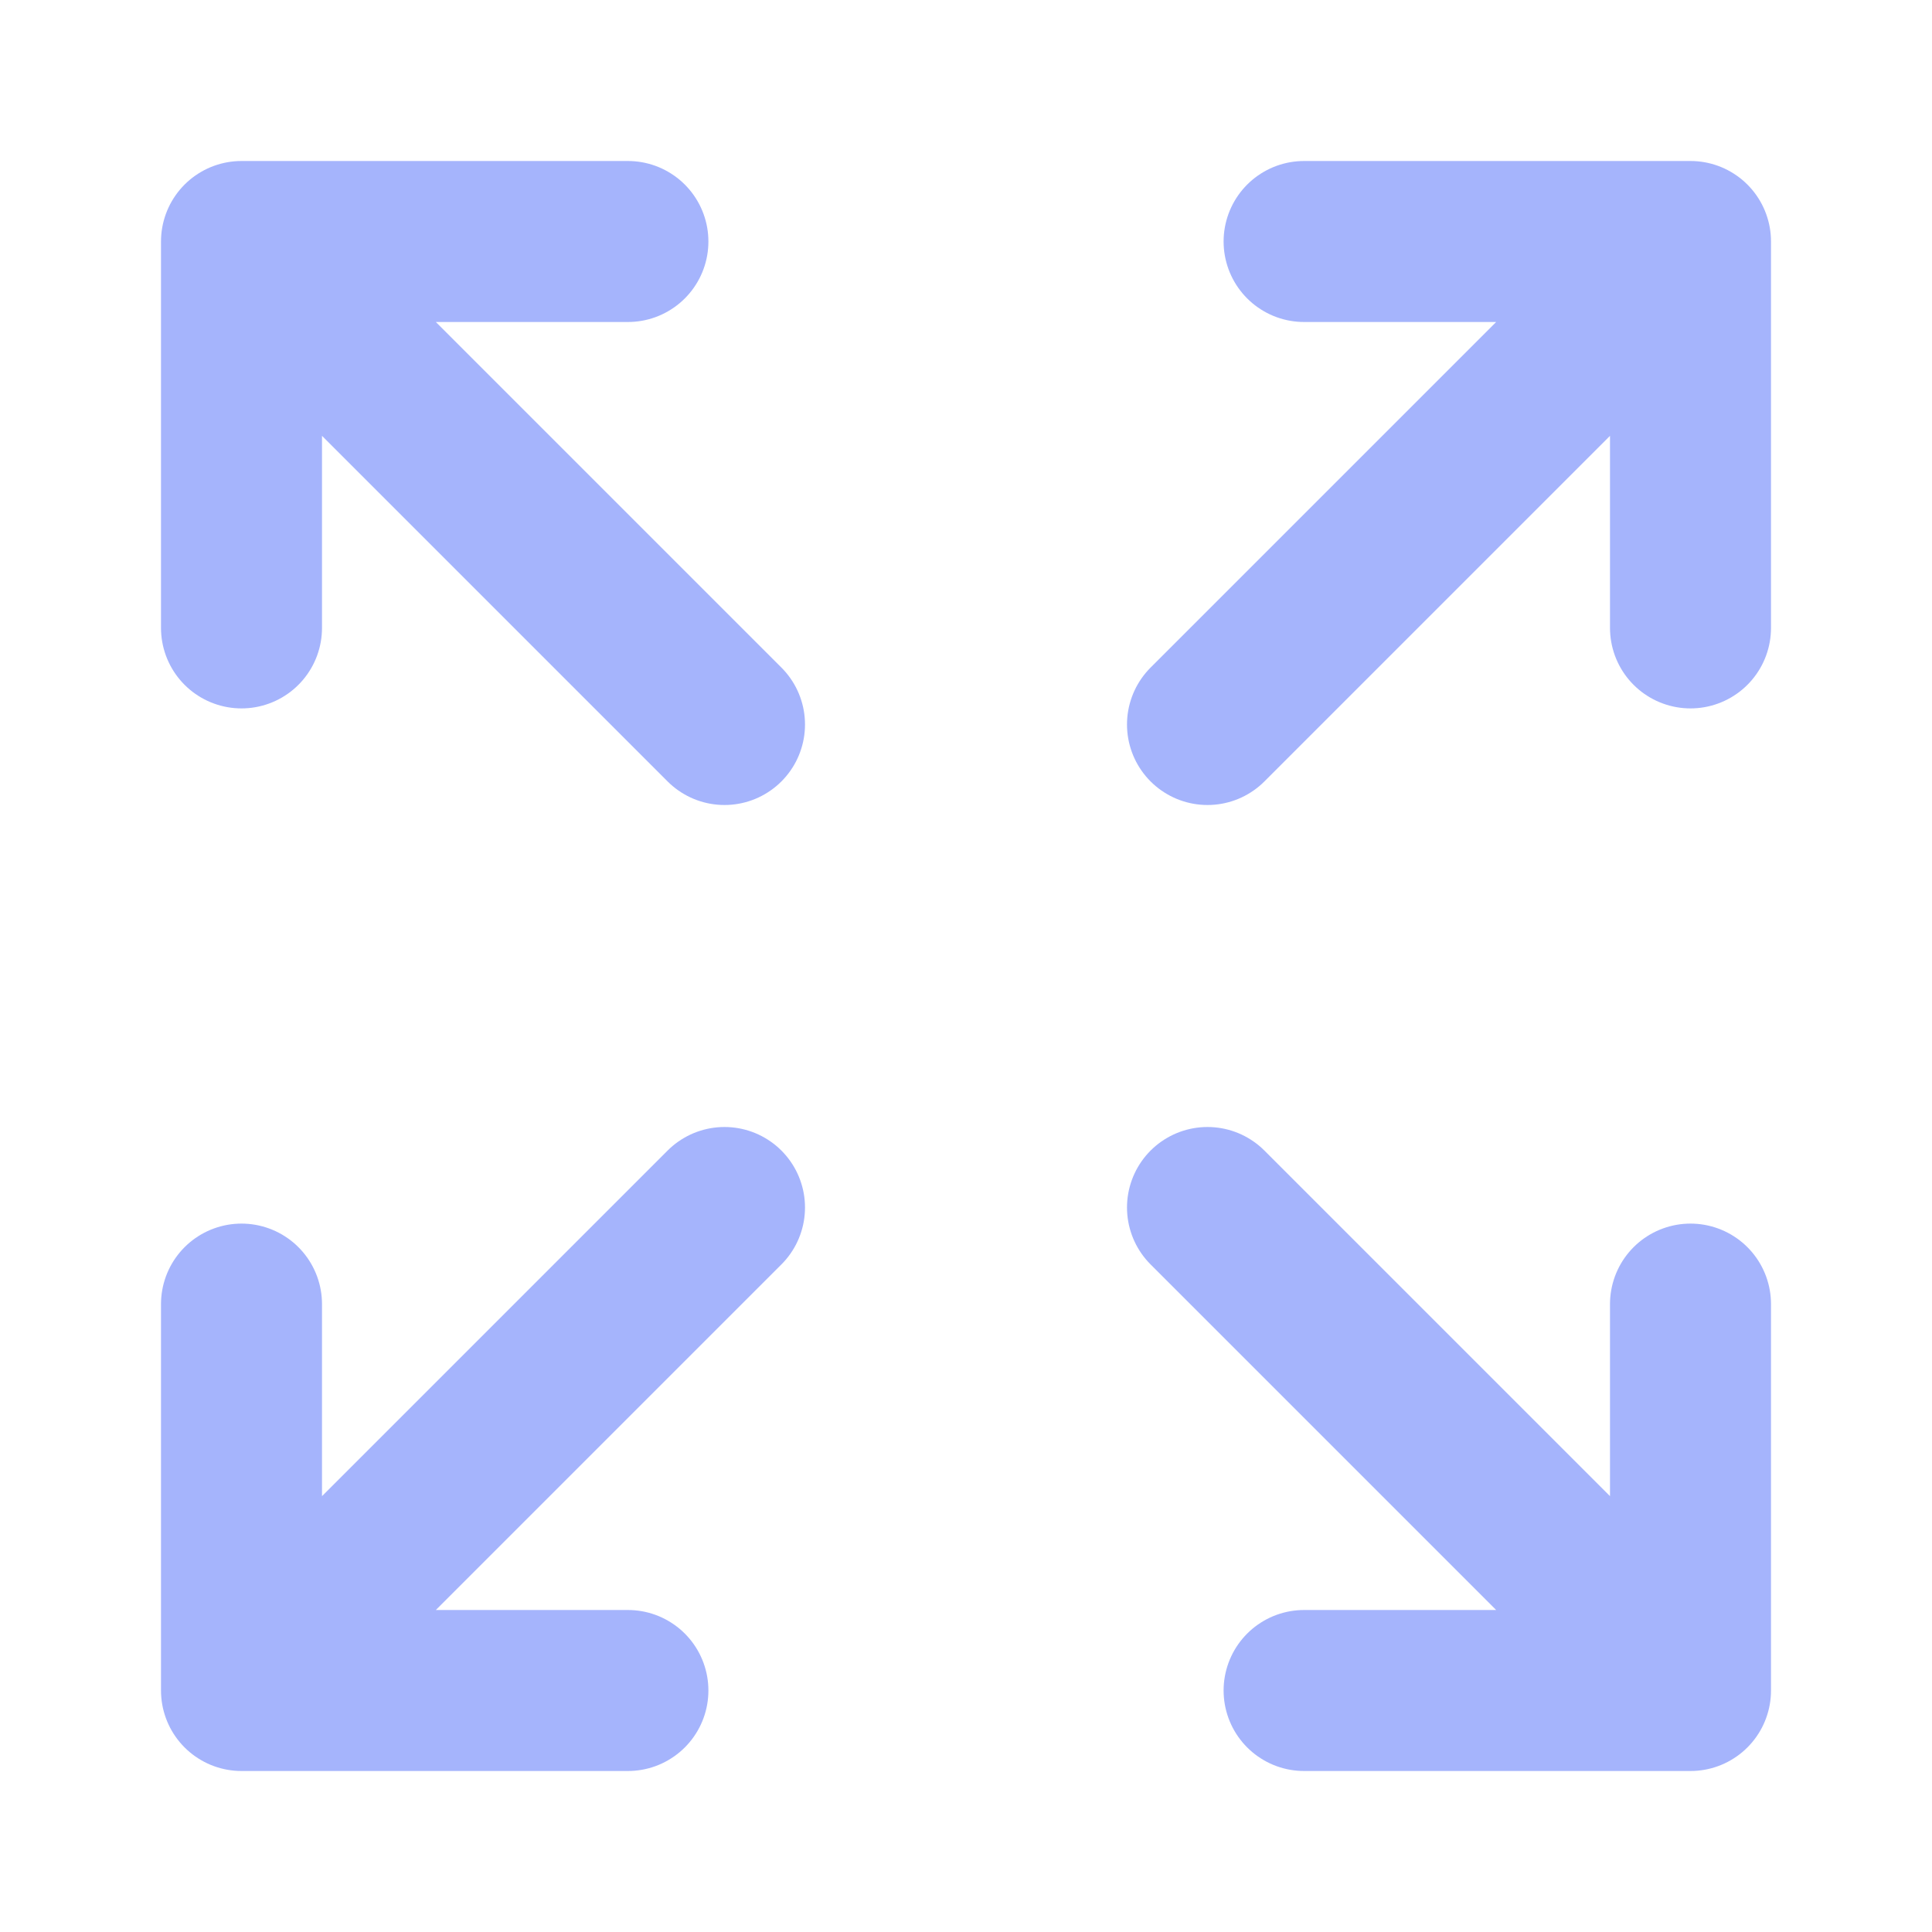
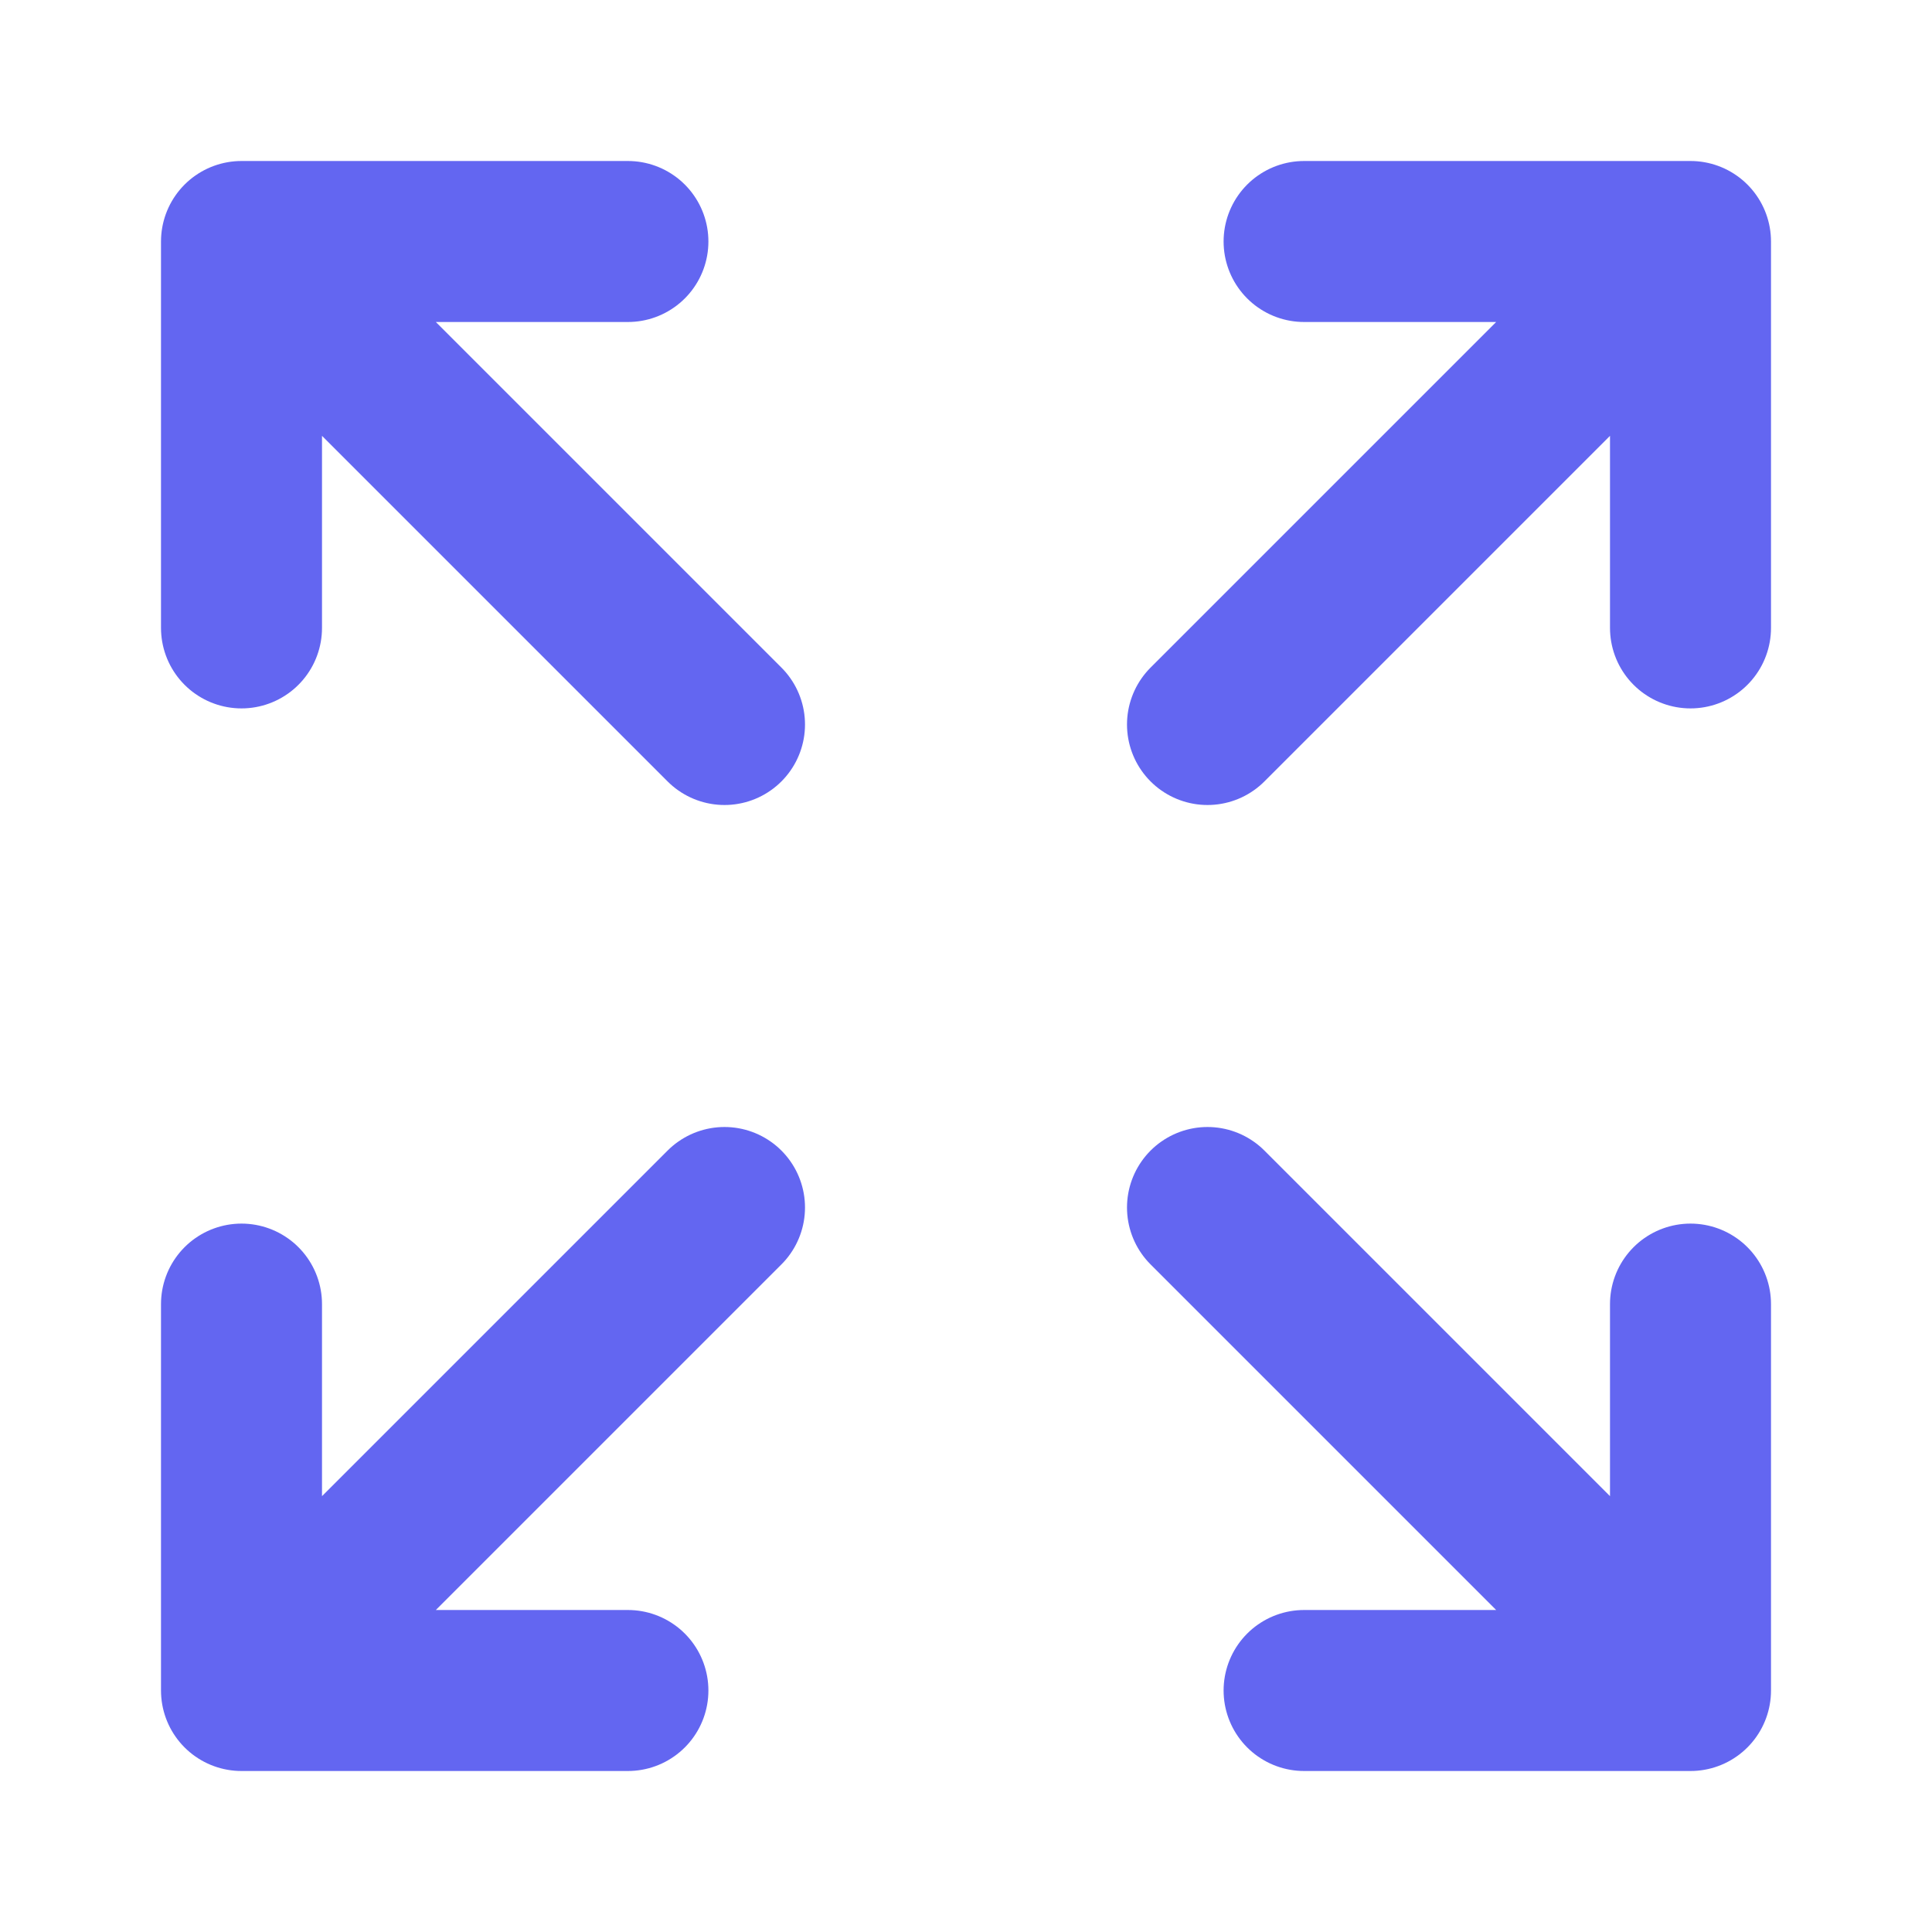
- <svg xmlns="http://www.w3.org/2000/svg" width="24" height="24" viewBox="0 0 24 24" fill="none" stroke="#a5b4fc" stroke-width="2" stroke-linecap="round" stroke-linejoin="round">
+ <svg xmlns="http://www.w3.org/2000/svg" width="24" height="24" viewBox="0 0 24 24" fill="none" stroke="#6366f1" stroke-width="2" stroke-linecap="round" stroke-linejoin="round">
  <path d="m21 21-6-6m6 6v-4.8m0 4.8h-4.8" />
  <path d="M3 16.2V21m0 0h4.8M3 21l6-6" />
  <path d="M21 7.8V3m0 0h-4.8M21 3l-6 6" />
  <path d="M3 7.8V3m0 0h4.8M3 3l6 6" />
</svg>
